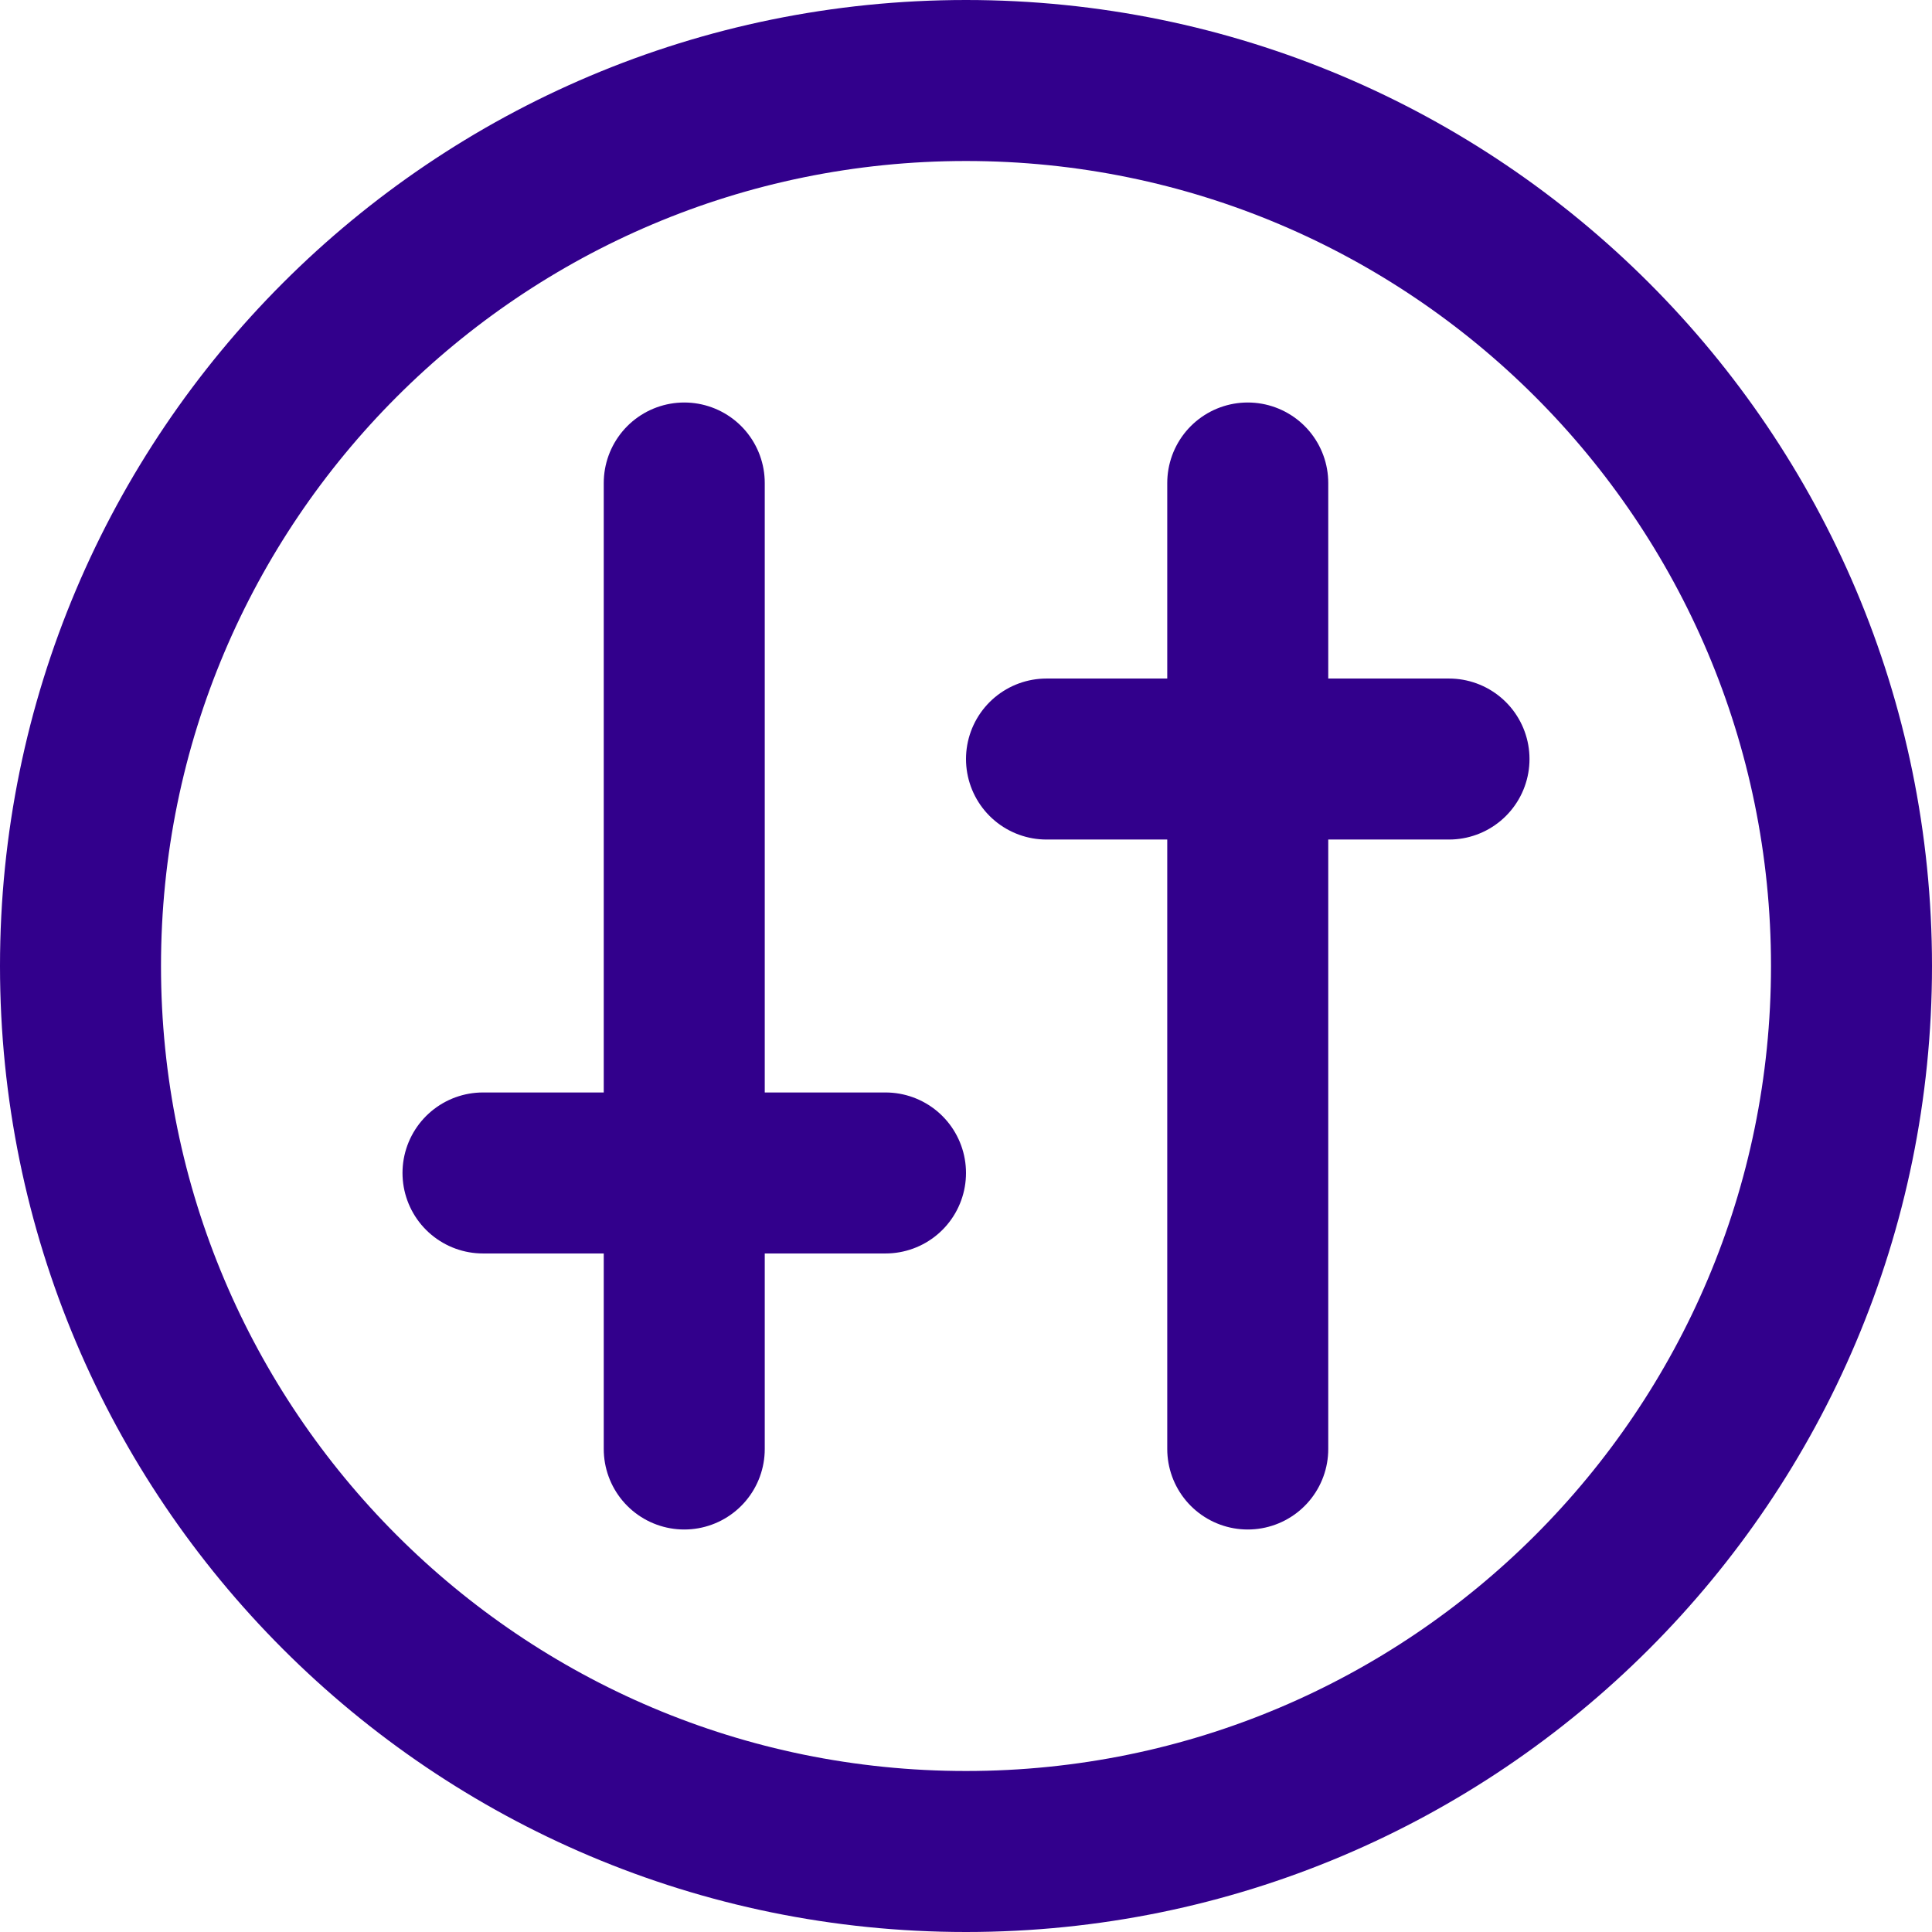
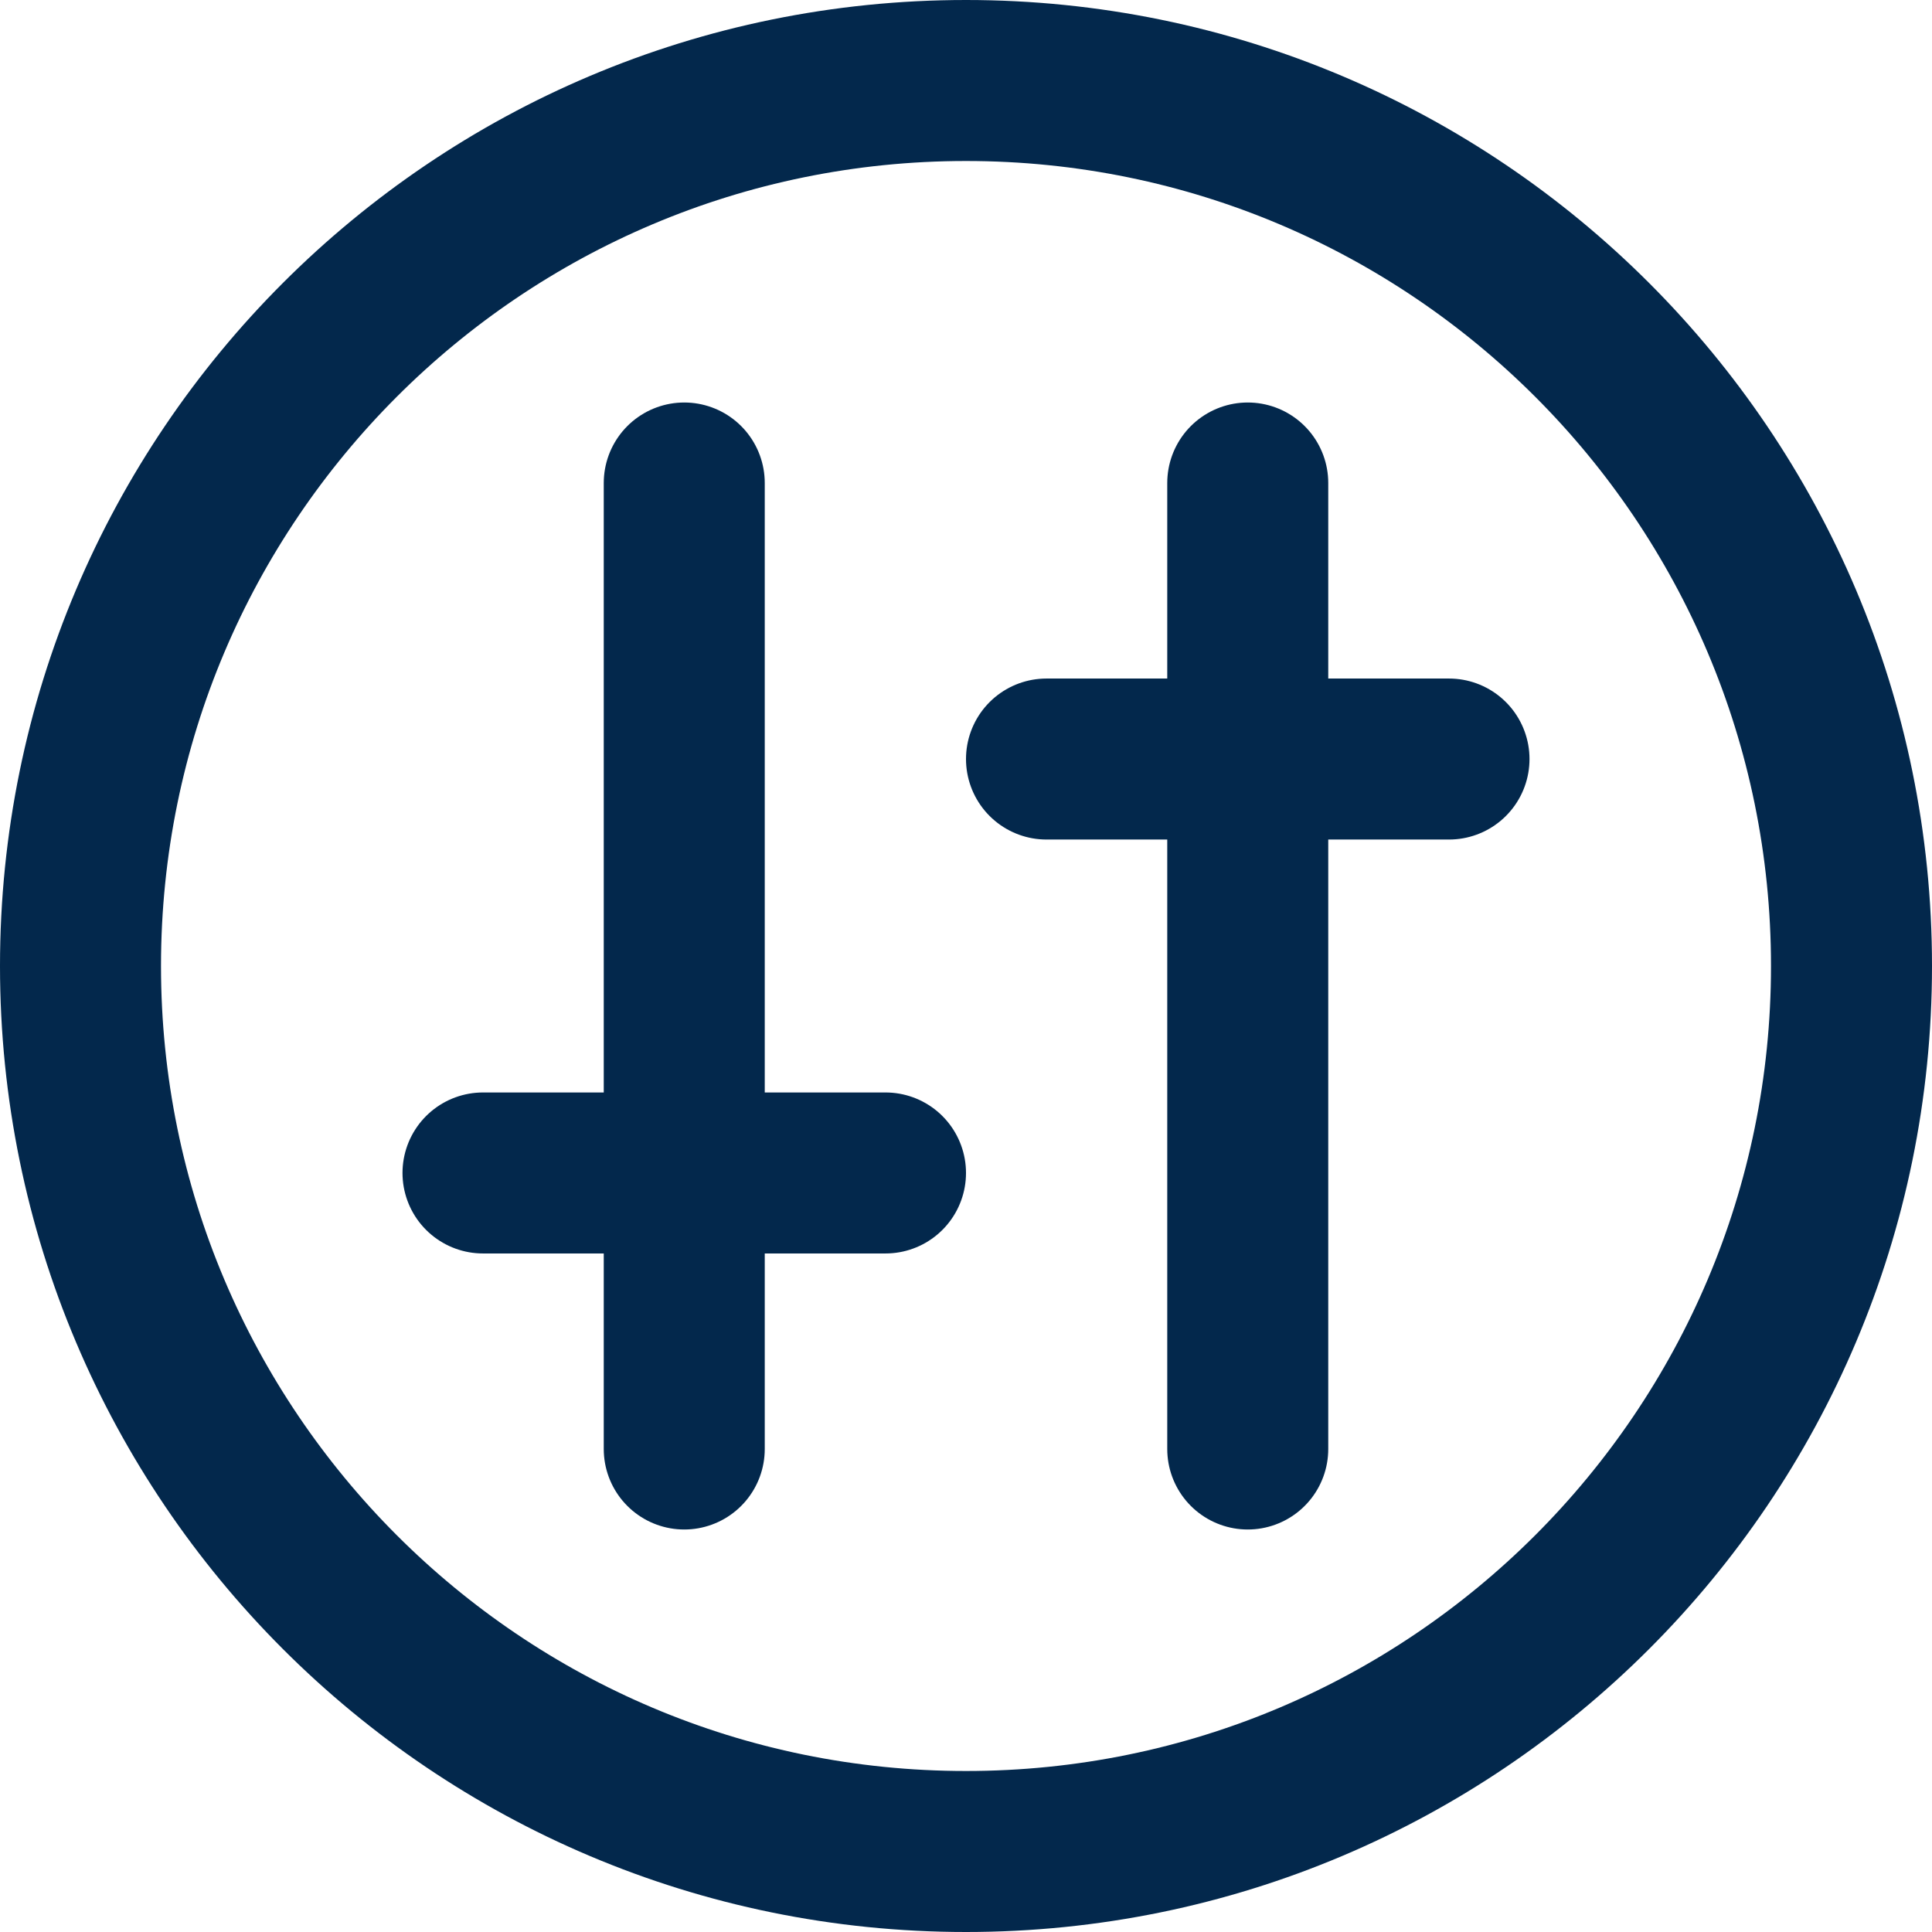
<svg xmlns="http://www.w3.org/2000/svg" width="24" height="24" viewBox="0 0 24 24" fill="none">
-   <circle cx="12" cy="12" r="11" stroke="#32008C" stroke-width="2" />
-   <path d="M15.5 6V18M13 9.429H18" stroke="#32008C" stroke-width="2" stroke-linecap="round" />
-   <path d="M8.5 18V6M6 14.571H11" stroke="#32008C" stroke-width="2" stroke-linecap="round" />
+   <circle cx="12" cy="12" r="11" stroke="#03284C" stroke-width="2" />
+   <path d="M15.5 6V18M13 9.429H18" stroke="#03284C" stroke-width="2" stroke-linecap="round" />
+   <path d="M8.5 18V6M6 14.571H11" stroke="#03284C" stroke-width="2" stroke-linecap="round" />
</svg>
